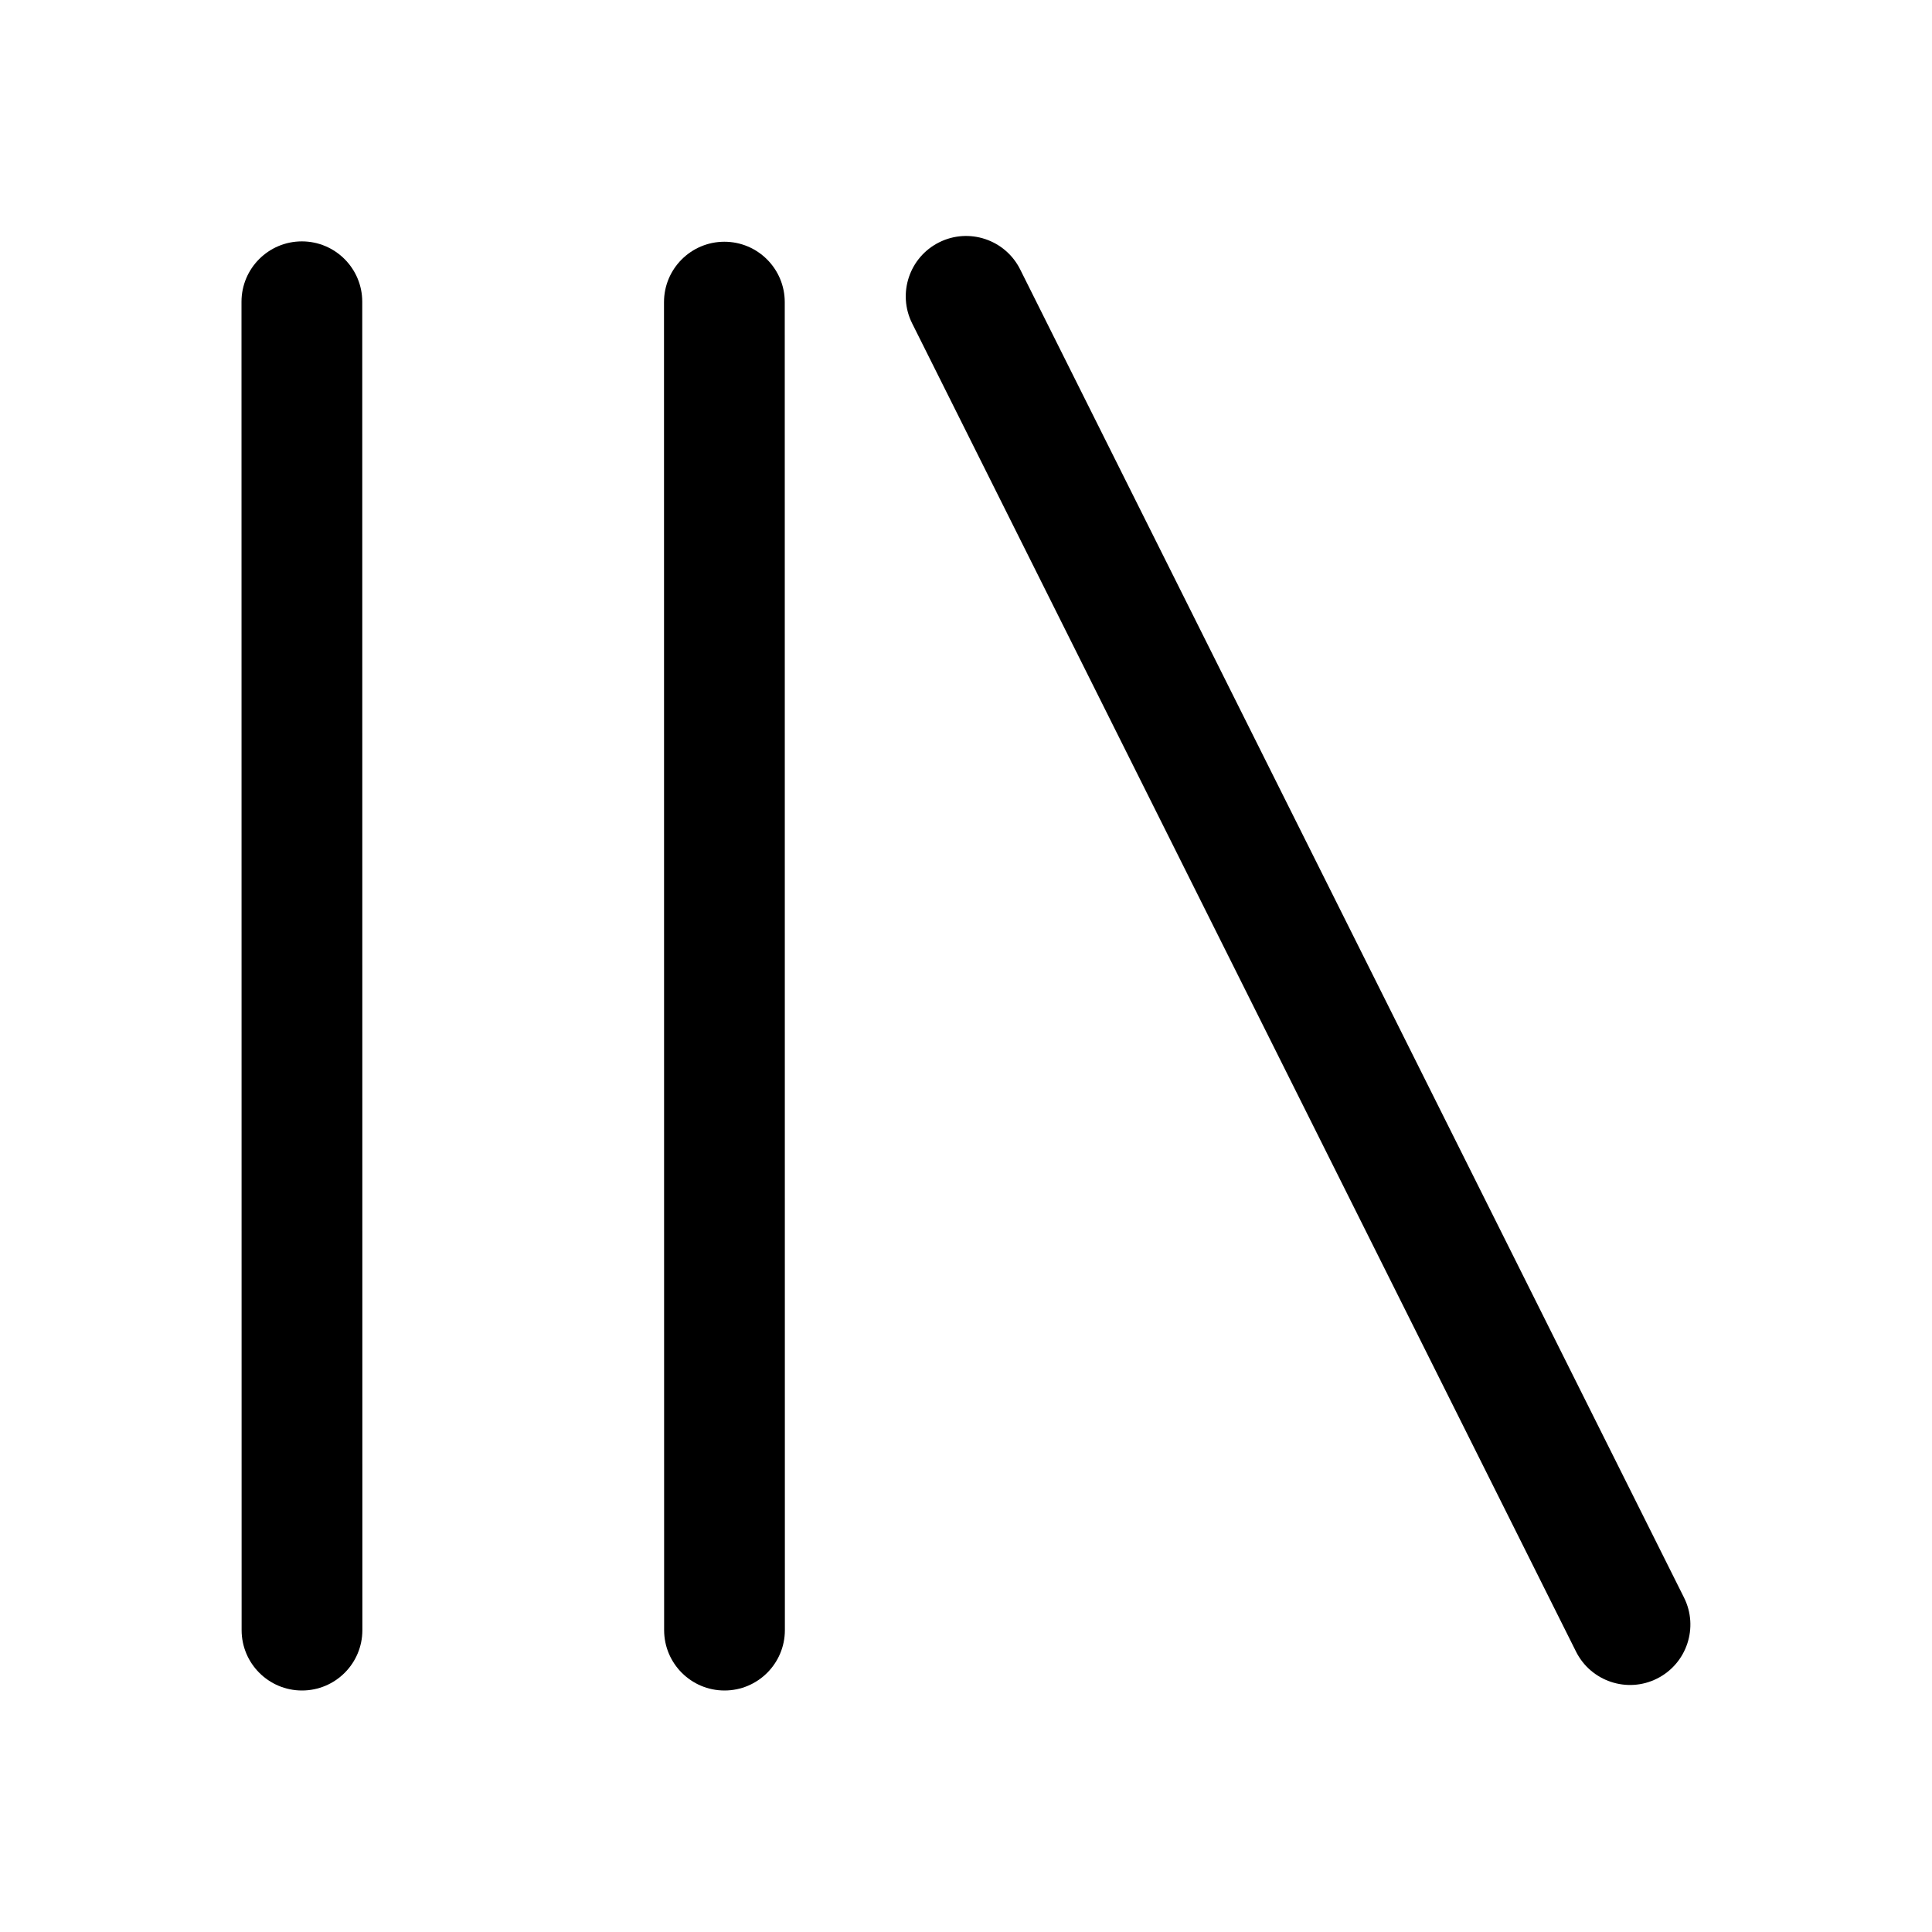
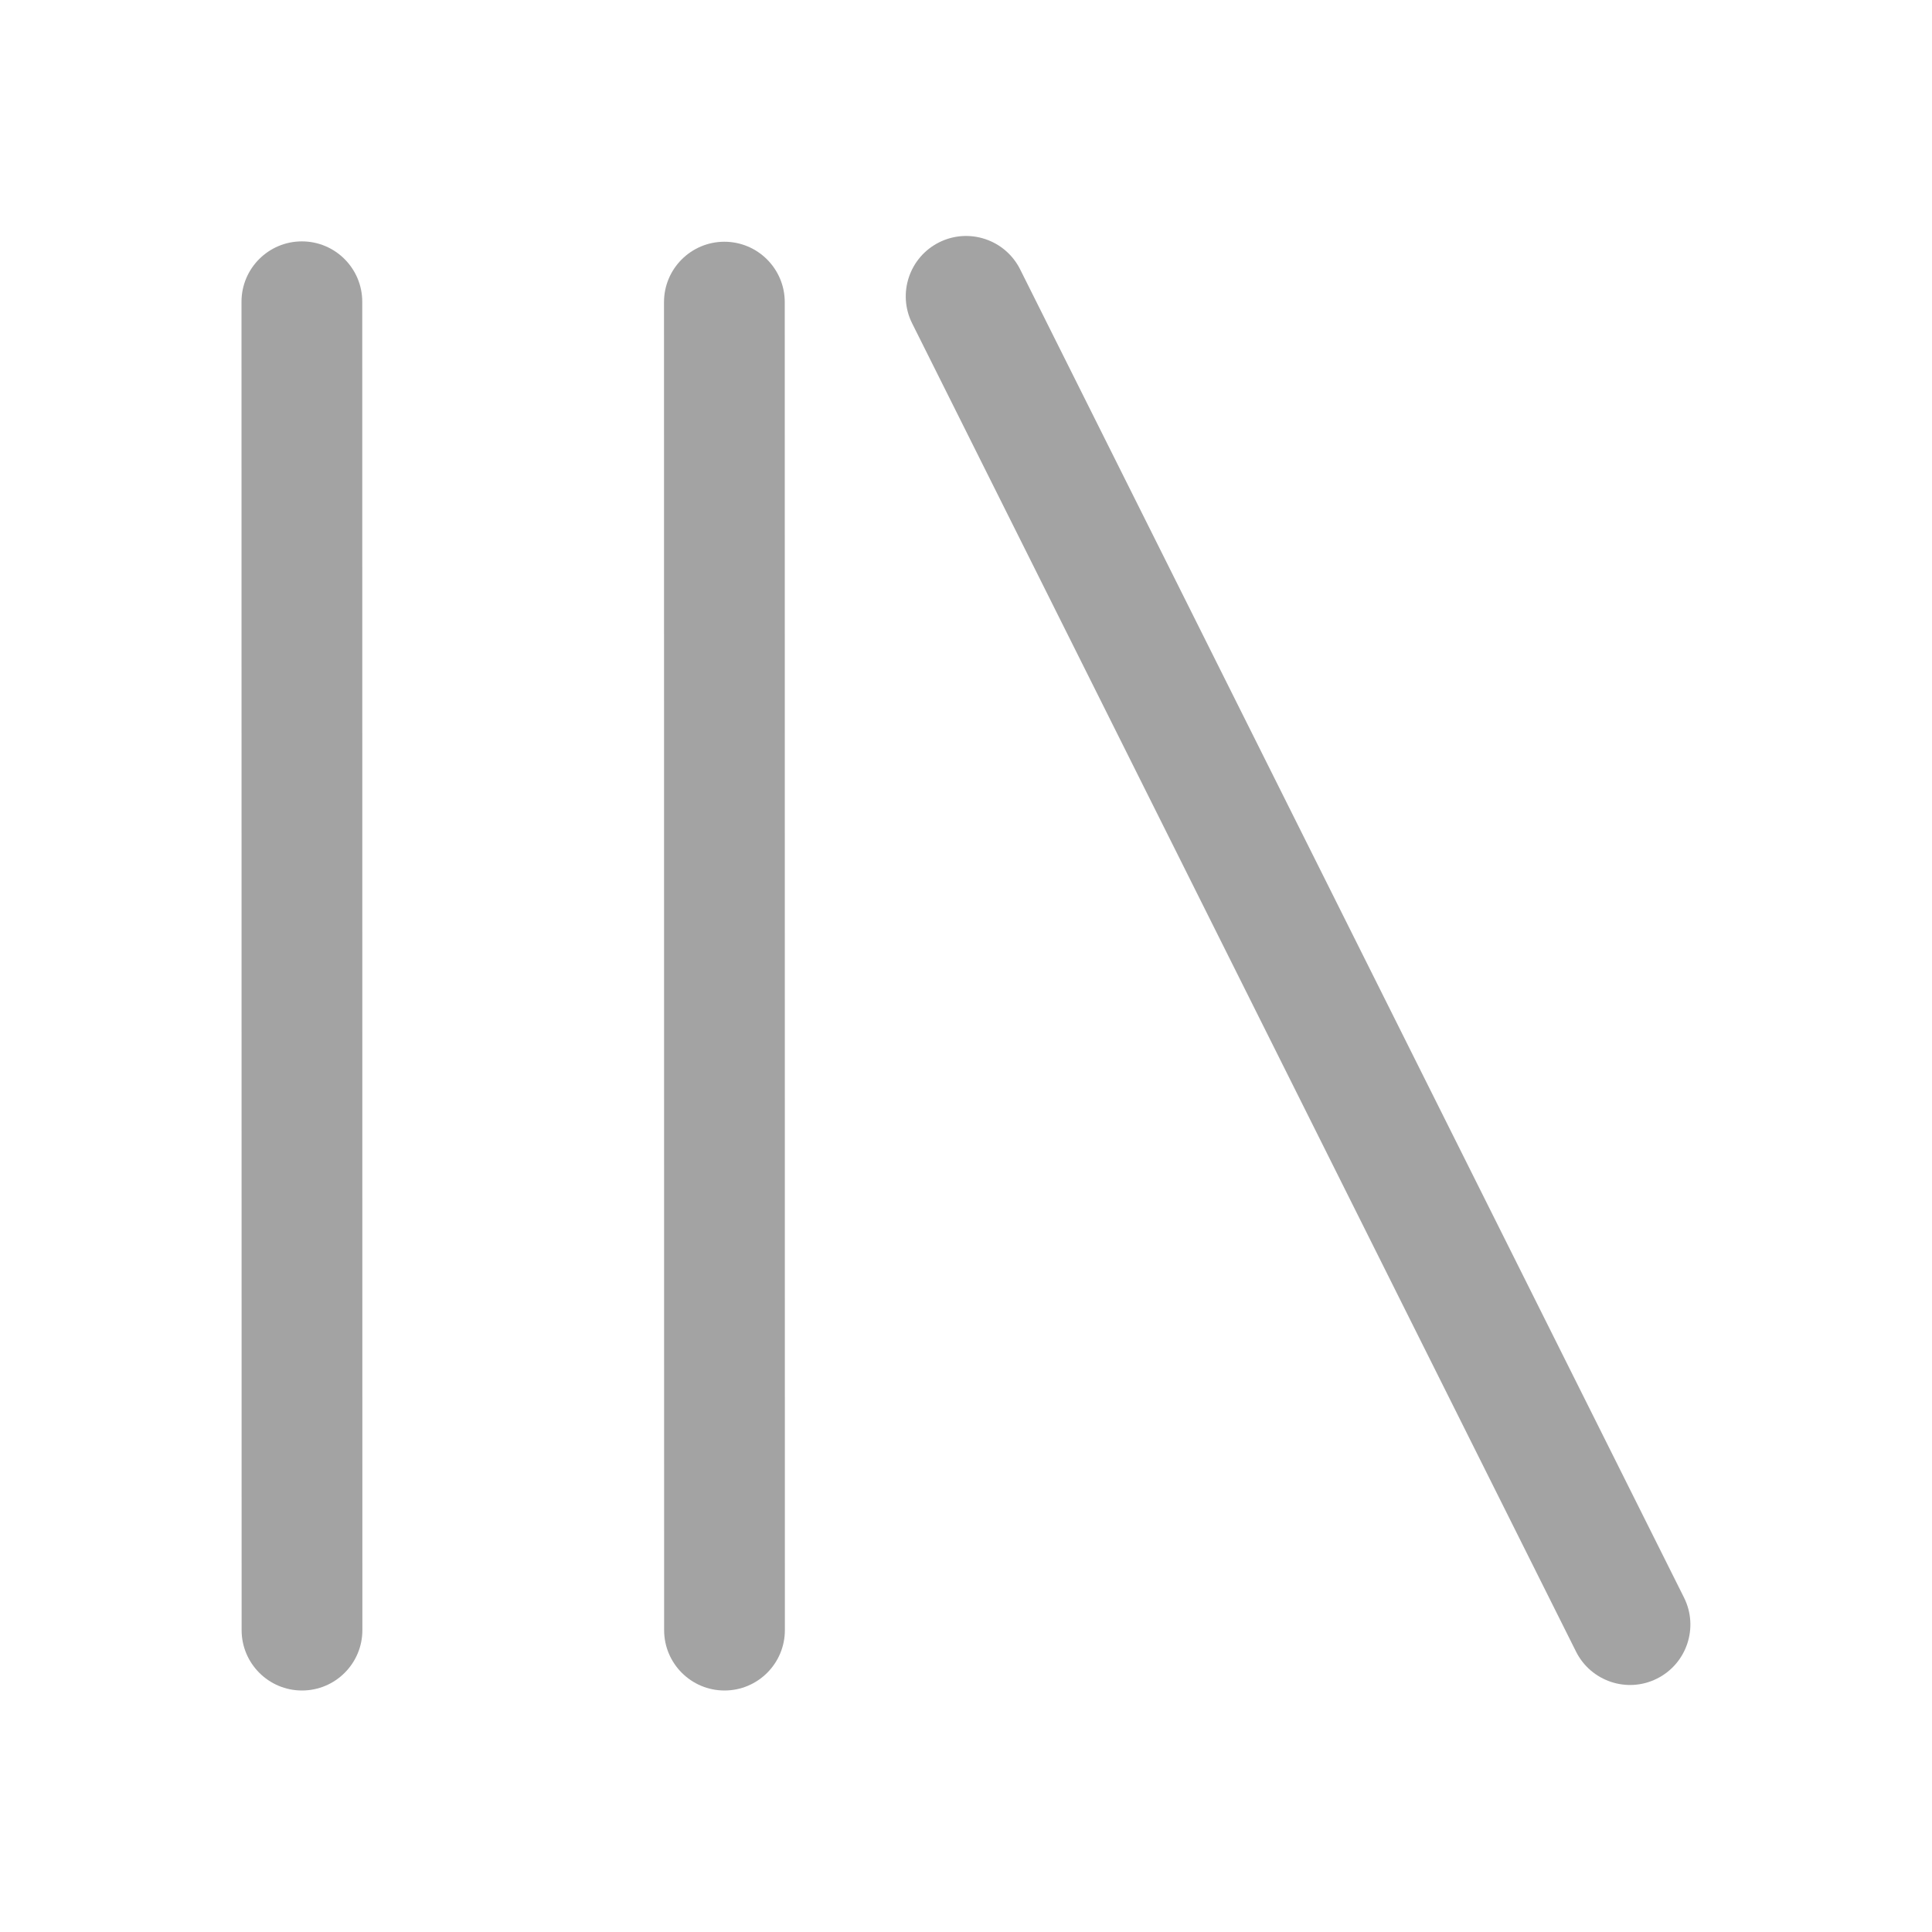
- <svg xmlns="http://www.w3.org/2000/svg" height="100%" fill="currentColor" style="fill-rule:evenodd;clip-rule:evenodd;stroke-linejoin:round;stroke-miterlimit:2;" version="1.1" viewBox="0 0 32 32" width="100%" xml:space="preserve">
+ <svg xmlns="http://www.w3.org/2000/svg" height="100%" fill="#A3A3A3" style="fill-rule:evenodd;clip-rule:evenodd;stroke-linejoin:round;stroke-miterlimit:2;" version="1.1" viewBox="0 0 32 32" width="100%" xml:space="preserve">
  <g id="Icon">
-     <path d="M4,4.998l0.002,22.002c0,0.552 0.448,1 1,1c0.552,-0 1,-0.448 1,-1l-0.002,-22.002c-0,-0.552 -0.448,-1 -1,-1c-0.552,-0 -1,0.448 -1,1Z" />
-     <path d="M10.998,5.004l0.002,21.996c0,0.552 0.448,1 1,1c0.552,-0 1,-0.448 1,-1l-0.002,-21.996c-0,-0.552 -0.448,-1 -1,-1c-0.552,-0 -1,0.448 -1,1Z" />
-     <path d="M15.108,5.356l10.996,22c0.247,0.493 0.848,0.694 1.341,0.447c0.494,-0.247 0.694,-0.848 0.448,-1.341l-10.996,-22c-0.247,-0.494 -0.848,-0.695 -1.342,-0.448c-0.494,0.247 -0.694,0.848 -0.447,1.342Z" />
+     <path d="M4,4.998l0.002,22.002c0,0.552 0.448,1 1,1c0.552,0 1,-0.448 1,-1l-0.002,-22.002c0,-0.552 -0.448,-1 -1,-1c-0.552,0 -1,0.448 -1,1Z">
+     </path>
+     <path d="M10.998,5.004l0.002,21.996c0,0.552 0.448,1 1,1c0.552,0 1,-0.448 1,-1l-0.002,-21.996c0,-0.552 -0.448,-1 -1,-1c-0.552,0 -1,0.448 -1,1Z">
+     </path>
+     <path d="M15.108,5.356l10.996,22c0.247,0.493 0.848,0.694 1.341,0.447c0.494,-0.247 0.694,-0.848 0.448,-1.341l-10.996,-22c-0.247,-0.494 -0.848,-0.695 -1.342,-0.448c-0.494,0.247 -0.694,0.848 -0.447,1.342Z">
+     </path>
  </g>
</svg>
